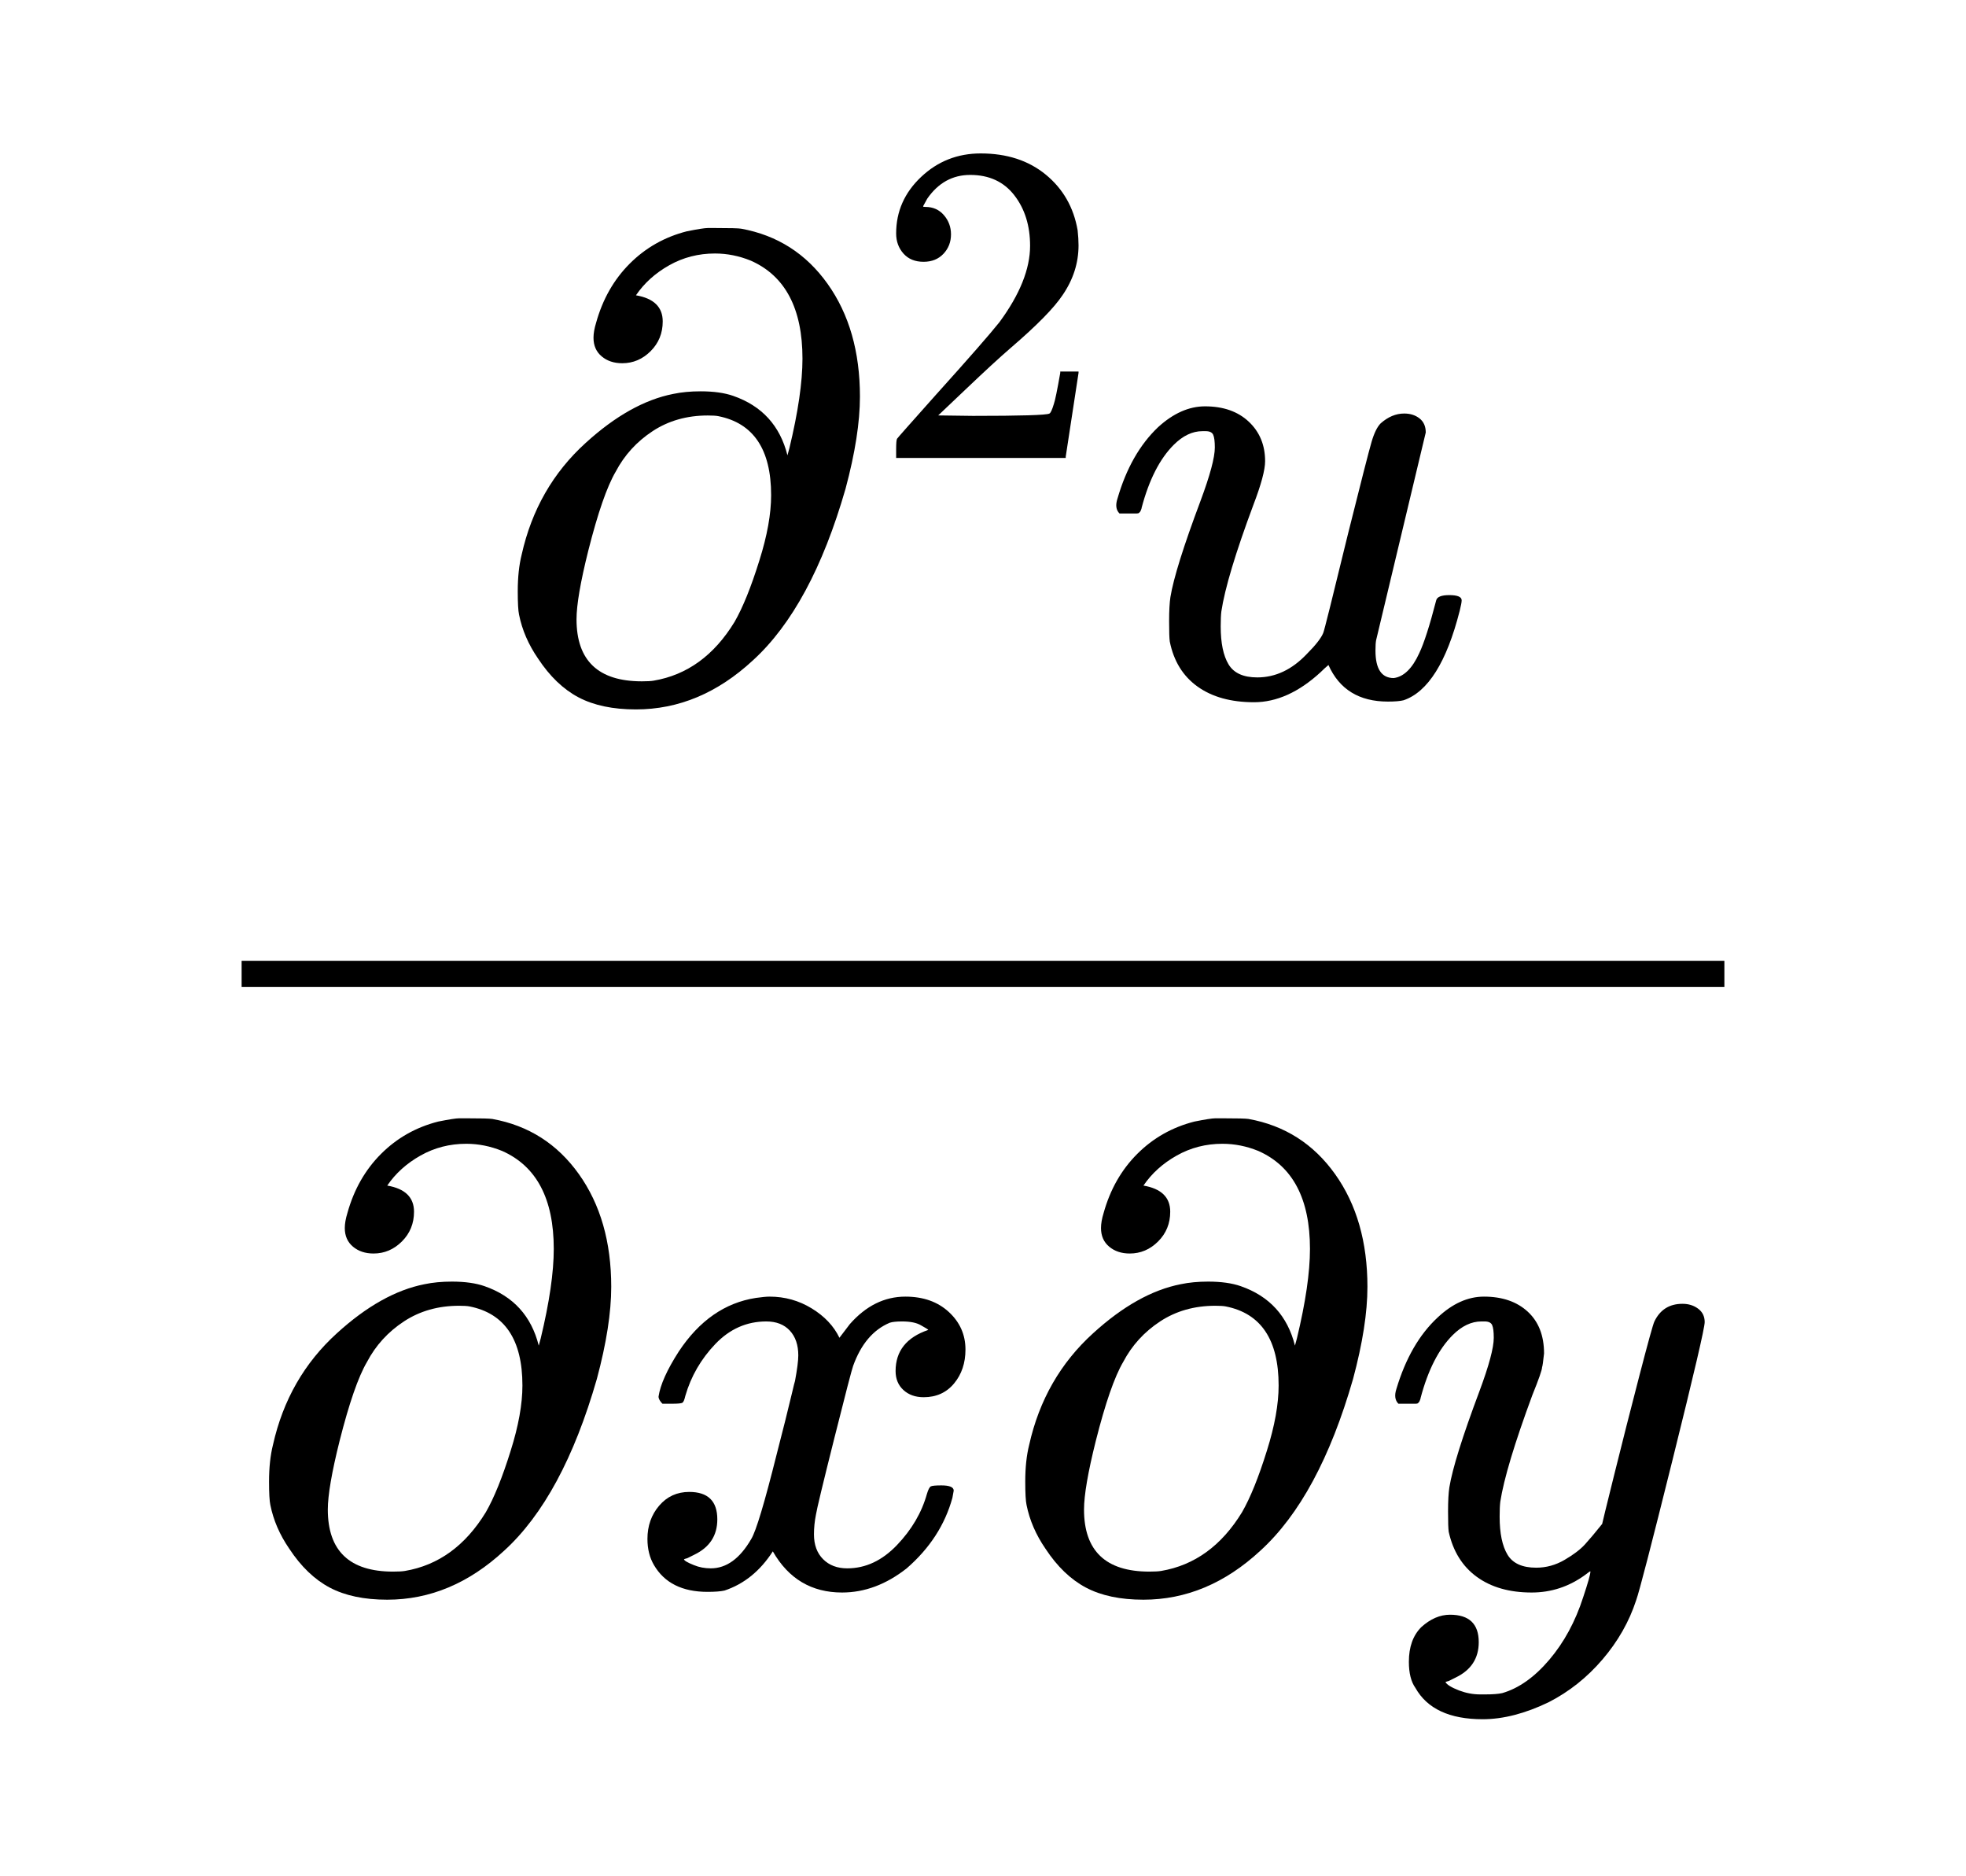
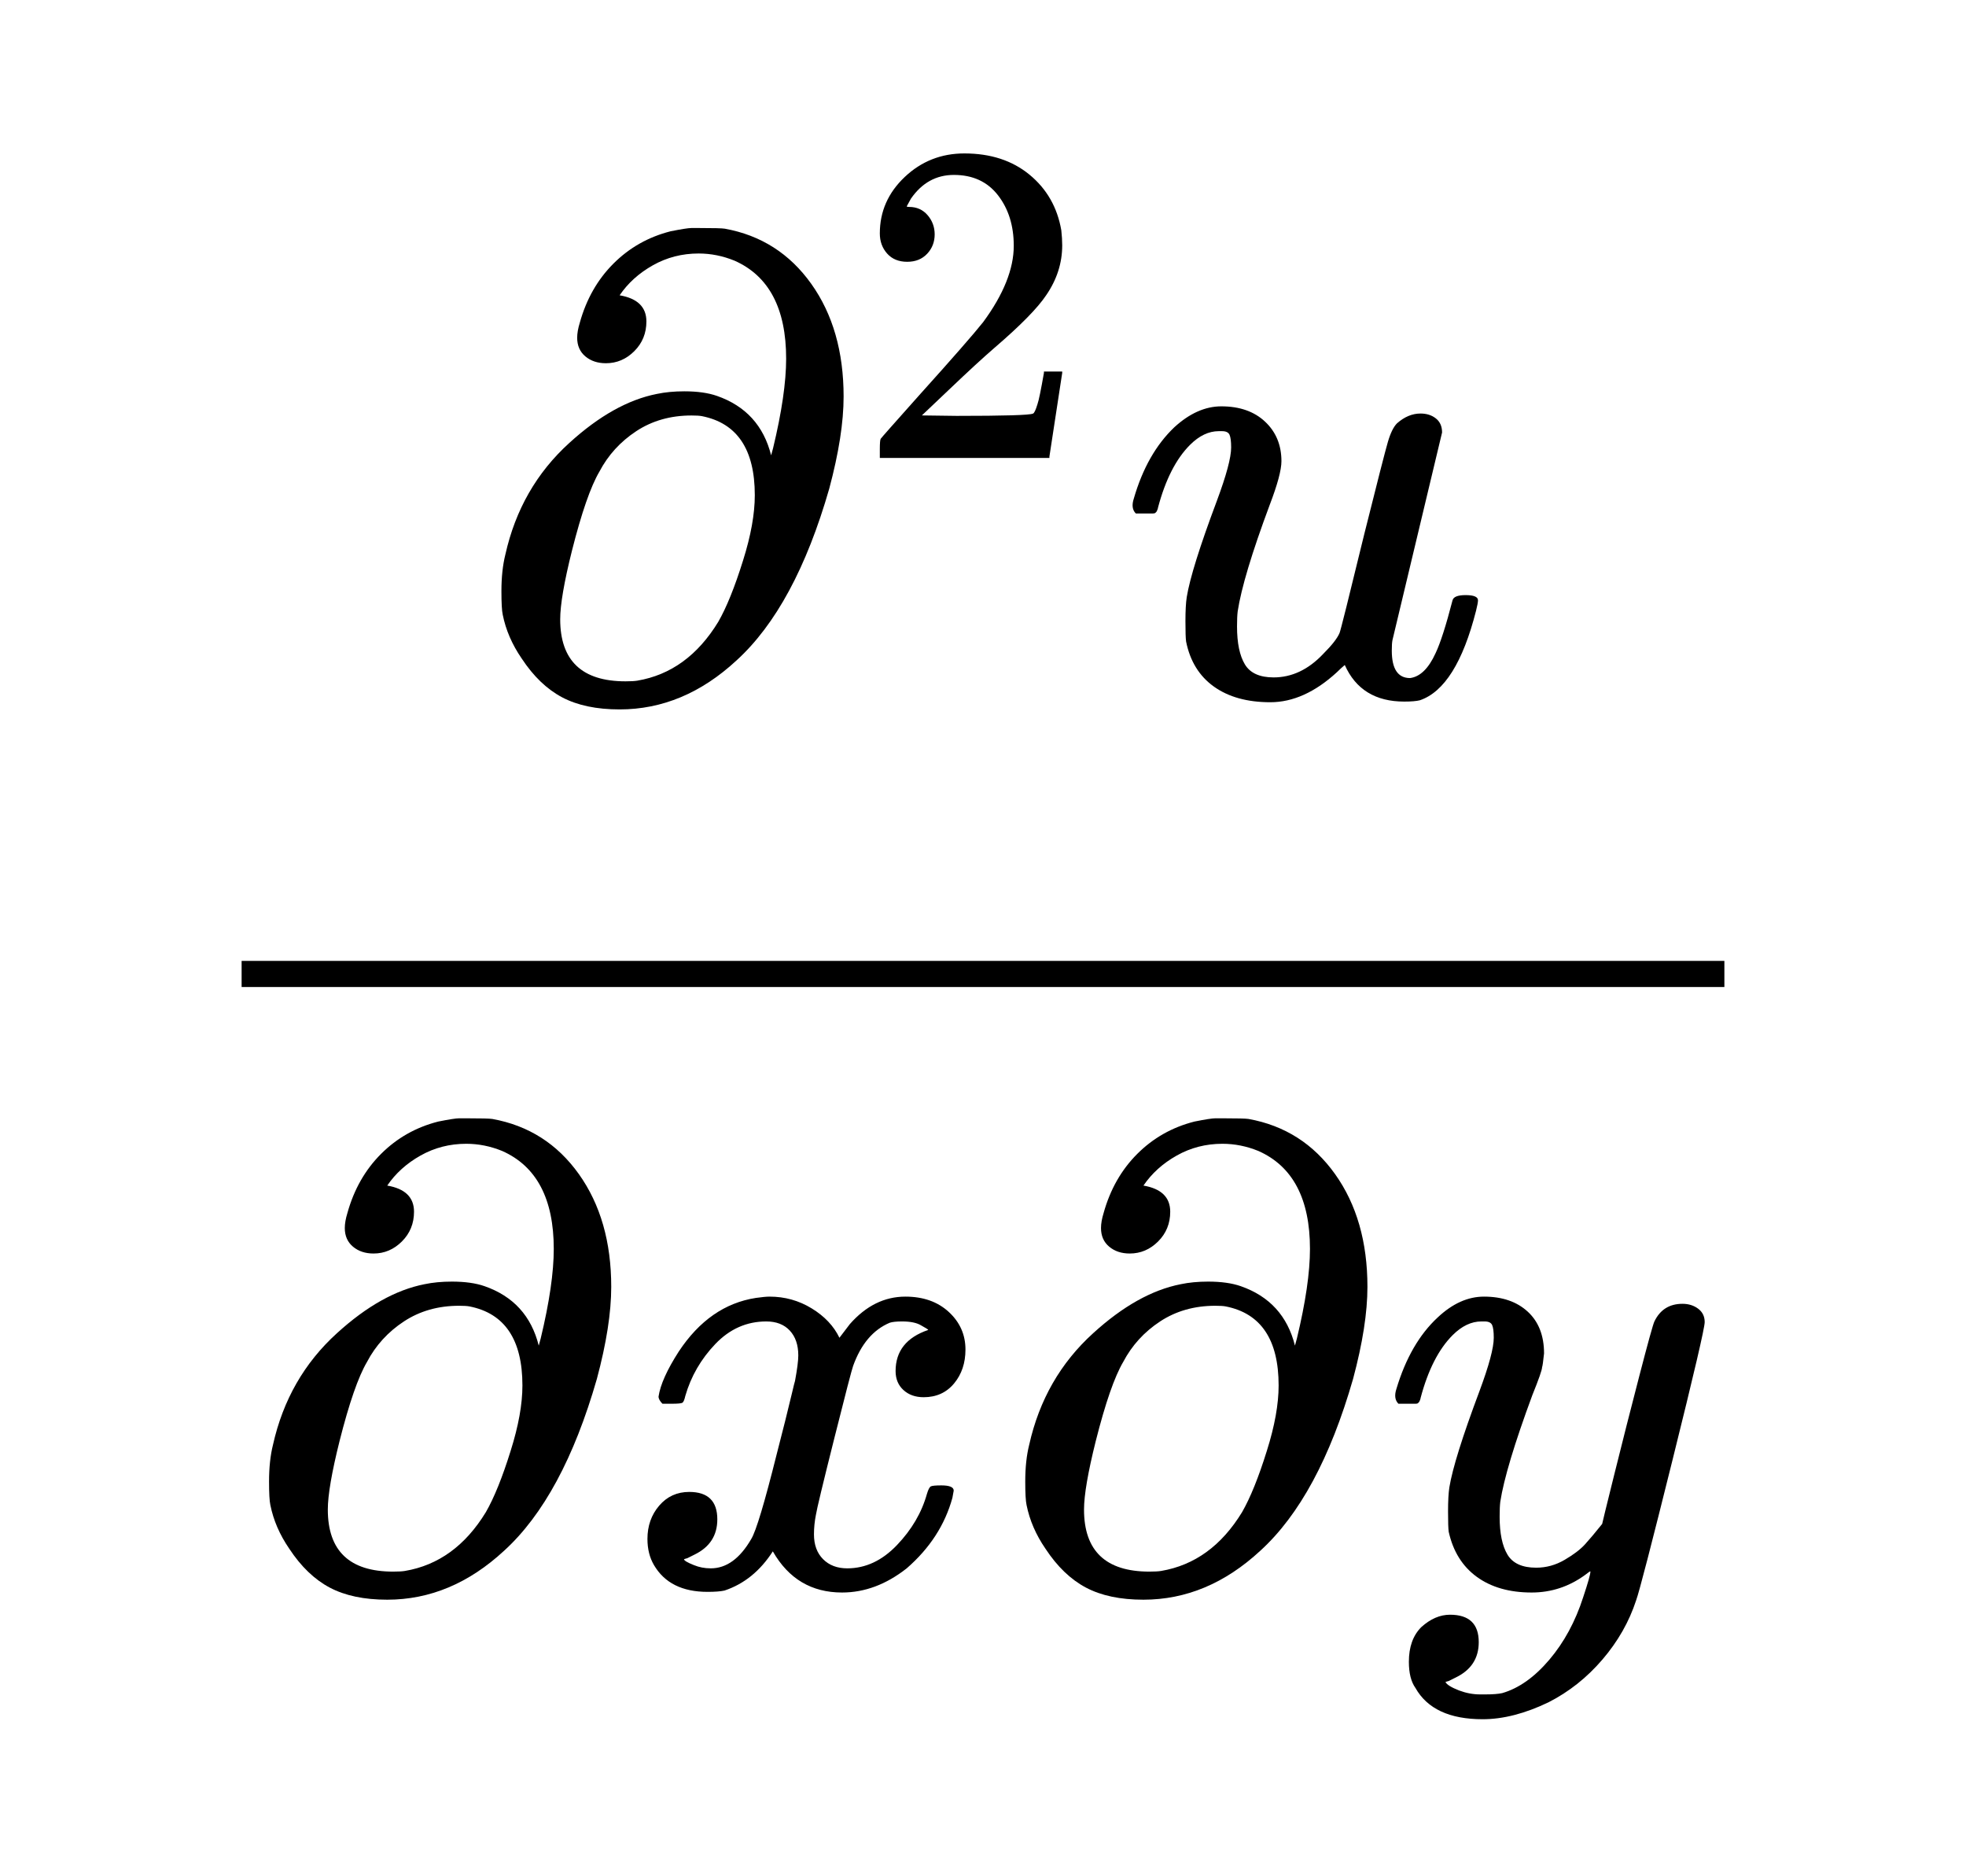
<svg xmlns="http://www.w3.org/2000/svg" viewBox="0 0 120.424 114.862" width="120.424" height="114.862">
-   <path d="M38.114 22.244 Q37.354 22.244 36.854 21.824 Q36.354 21.404 36.354 20.684 Q36.354 20.284 36.514 19.764 Q37.114 17.604 38.574 16.144 Q40.034 14.684 42.074 14.164 Q43.074 13.964 43.354 13.964 L43.834 13.964 Q45.154 13.964 45.394 14.004 Q48.714 14.604 50.694 17.384 Q52.674 20.164 52.674 24.284 Q52.674 26.644 51.794 29.924 Q49.714 37.164 46.114 40.444 Q42.874 43.444 38.954 43.444 Q36.834 43.444 35.434 42.704 Q34.034 41.964 32.954 40.324 Q32.074 39.044 31.794 37.644 Q31.714 37.284 31.714 36.204 Q31.714 34.924 31.954 33.964 Q32.874 29.844 35.874 27.124 Q38.594 24.644 41.234 24.124 Q41.994 23.964 42.914 23.964 Q44.114 23.964 44.914 24.244 Q47.554 25.164 48.234 27.884 L48.354 27.444 Q49.154 24.124 49.154 21.964 Q49.154 17.364 45.994 15.964 Q44.914 15.524 43.794 15.524 Q42.274 15.524 40.994 16.244 Q39.714 16.964 38.954 18.084 Q40.594 18.364 40.594 19.684 Q40.594 20.764 39.854 21.504 Q39.114 22.244 38.114 22.244 L38.114 22.244 Z M47.234 30.324 Q47.234 26.124 43.994 25.484 Q43.794 25.444 43.354 25.444 Q41.434 25.444 39.974 26.404 Q38.514 27.364 37.714 28.884 Q36.914 30.244 36.034 33.724 Q35.314 36.604 35.314 37.924 Q35.314 41.724 39.314 41.724 Q39.794 41.724 40.034 41.684 Q43.114 41.164 44.994 38.084 Q45.754 36.764 46.514 34.324 Q47.234 32.044 47.234 30.324 L47.234 30.324 Z" fill="rgba(0,0,0,1)" fill-rule="evenodd" stroke="none" />
-   <path d="M56.572 16.032 Q55.788 16.032 55.34 15.528 Q54.892 15.024 54.892 14.296 Q54.892 12.28 56.418 10.838 Q57.944 9.396 60.072 9.396 Q62.48 9.396 64.062 10.698 Q65.644 12 66.008 14.1 Q66.064 14.604 66.064 15.024 Q66.064 16.648 65.084 18.076 Q64.3 19.252 61.92 21.296 Q60.912 22.164 59.12 23.872 L57.468 25.44 L59.596 25.468 Q63.992 25.468 64.272 25.328 Q64.384 25.3 64.552 24.74 Q64.664 24.432 64.944 22.836 L64.944 22.752 L66.064 22.752 L66.064 22.836 L65.28 27.96 L65.28 28.044 L54.892 28.044 L54.892 27.512 Q54.892 26.952 54.948 26.868 Q54.976 26.812 57.3 24.208 Q60.352 20.82 61.22 19.728 Q63.096 17.18 63.096 15.052 Q63.096 13.204 62.13 11.958 Q61.164 10.712 59.428 10.712 Q57.804 10.712 56.796 12.168 Q56.74 12.28 56.628 12.476 Q56.544 12.616 56.544 12.644 Q56.544 12.672 56.684 12.672 Q57.384 12.672 57.818 13.176 Q58.252 13.68 58.252 14.352 Q58.252 15.052 57.79 15.542 Q57.328 16.032 56.572 16.032 L56.572 16.032 Z" fill="rgba(0,0,0,1)" fill-rule="evenodd" stroke="none" />
-   <path d="M85.012 42.964 Q82.372 42.964 81.372 40.724 Q81.132 40.924 80.892 41.164 Q78.892 43.004 76.812 43.004 Q74.692 43.004 73.352 42.044 Q72.012 41.084 71.652 39.284 Q71.612 39.004 71.612 38.044 Q71.612 37.084 71.692 36.564 Q71.972 34.844 73.532 30.684 Q74.412 28.324 74.412 27.404 Q74.412 26.844 74.312 26.624 Q74.212 26.404 73.852 26.404 L73.652 26.404 Q72.732 26.404 71.892 27.244 Q70.612 28.524 69.932 31.084 Q69.932 31.124 69.892 31.224 Q69.852 31.324 69.832 31.344 Q69.812 31.364 69.772 31.404 Q69.732 31.444 69.632 31.444 Q69.532 31.444 69.452 31.444 Q69.372 31.444 69.132 31.444 L68.572 31.444 Q68.252 31.124 68.452 30.524 Q69.252 27.764 70.932 26.164 Q72.332 24.884 73.812 24.884 Q75.492 24.884 76.492 25.824 Q77.492 26.764 77.492 28.244 Q77.492 29.044 76.772 30.924 Q75.132 35.324 74.812 37.444 Q74.772 37.764 74.772 38.364 Q74.772 39.884 75.252 40.684 Q75.732 41.484 77.012 41.484 Q78.692 41.484 80.052 40.044 Q80.852 39.244 81.052 38.764 Q81.132 38.604 82.572 32.684 Q83.772 27.884 84.012 27.064 Q84.252 26.244 84.572 25.924 Q85.252 25.324 86.012 25.324 Q86.572 25.324 86.952 25.624 Q87.332 25.924 87.332 26.484 L84.292 39.204 Q84.252 39.404 84.252 39.844 Q84.252 41.524 85.372 41.524 Q86.292 41.404 86.932 40.004 Q87.372 39.084 87.972 36.764 Q88.052 36.444 88.772 36.444 Q89.532 36.444 89.532 36.764 Q89.532 36.924 89.412 37.404 Q88.212 42.124 85.972 42.884 Q85.652 42.964 85.012 42.964 L85.012 42.964 Z" fill="rgba(0,0,0,1)" fill-rule="evenodd" stroke="none" />
+   <path d="M37.114 22.244 Q36.354 22.244 35.854 21.824 Q35.354 21.404 35.354 20.684 Q35.354 20.284 35.514 19.764 Q36.114 17.604 37.574 16.144 Q39.034 14.684 41.074 14.164 Q42.074 13.964 42.354 13.964 L42.834 13.964 Q44.154 13.964 44.394 14.004 Q47.714 14.604 49.694 17.384 Q51.674 20.164 51.674 24.284 Q51.674 26.644 50.794 29.924 Q48.714 37.164 45.114 40.444 Q41.874 43.444 37.954 43.444 Q35.834 43.444 34.434 42.704 Q33.034 41.964 31.954 40.324 Q31.074 39.044 30.794 37.644 Q30.714 37.284 30.714 36.204 Q30.714 34.924 30.954 33.964 Q31.874 29.844 34.874 27.124 Q37.594 24.644 40.234 24.124 Q40.994 23.964 41.914 23.964 Q43.114 23.964 43.914 24.244 Q46.554 25.164 47.234 27.884 L47.354 27.444 Q48.154 24.124 48.154 21.964 Q48.154 17.364 44.994 15.964 Q43.914 15.524 42.794 15.524 Q41.274 15.524 39.994 16.244 Q38.714 16.964 37.954 18.084 Q39.594 18.364 39.594 19.684 Q39.594 20.764 38.854 21.504 Q38.114 22.244 37.114 22.244 L37.114 22.244 Z M46.234 30.324 Q46.234 26.124 42.994 25.484 Q42.794 25.444 42.354 25.444 Q40.434 25.444 38.974 26.404 Q37.514 27.364 36.714 28.884 Q35.914 30.244 35.034 33.724 Q34.314 36.604 34.314 37.924 Q34.314 41.724 38.314 41.724 Q38.794 41.724 39.034 41.684 Q42.114 41.164 43.994 38.084 Q44.754 36.764 45.514 34.324 Q46.234 32.044 46.234 30.324 L46.234 30.324 Z" fill="rgba(0,0,0,1)" fill-rule="evenodd" stroke="none" />
+   <path d="M55.572 16.032 Q54.788 16.032 54.34 15.528 Q53.892 15.024 53.892 14.296 Q53.892 12.28 55.418 10.838 Q56.944 9.396 59.072 9.396 Q61.48 9.396 63.062 10.698 Q64.644 12 65.008 14.1 Q65.064 14.604 65.064 15.024 Q65.064 16.648 64.084 18.076 Q63.3 19.252 60.92 21.296 Q59.912 22.164 58.12 23.872 L56.468 25.44 L58.596 25.468 Q62.992 25.468 63.272 25.328 Q63.384 25.3 63.552 24.74 Q63.664 24.432 63.944 22.836 L63.944 22.752 L65.064 22.752 L65.064 22.836 L64.28 27.96 L64.28 28.044 L53.892 28.044 L53.892 27.512 Q53.892 26.952 53.948 26.868 Q53.976 26.812 56.3 24.208 Q59.352 20.82 60.22 19.728 Q62.096 17.18 62.096 15.052 Q62.096 13.204 61.13 11.958 Q60.164 10.712 58.428 10.712 Q56.804 10.712 55.796 12.168 Q55.74 12.28 55.628 12.476 Q55.544 12.616 55.544 12.644 Q55.544 12.672 55.684 12.672 Q56.384 12.672 56.818 13.176 Q57.252 13.68 57.252 14.352 Q57.252 15.052 56.79 15.542 Q56.328 16.032 55.572 16.032 L55.572 16.032 Z" fill="rgba(0,0,0,1)" fill-rule="evenodd" stroke="none" />
+   <path d="M86.012 42.964 Q83.372 42.964 82.372 40.724 Q82.132 40.924 81.892 41.164 Q79.892 43.004 77.812 43.004 Q75.692 43.004 74.352 42.044 Q73.012 41.084 72.652 39.284 Q72.612 39.004 72.612 38.044 Q72.612 37.084 72.692 36.564 Q72.972 34.844 74.532 30.684 Q75.412 28.324 75.412 27.404 Q75.412 26.844 75.312 26.624 Q75.212 26.404 74.852 26.404 L74.652 26.404 Q73.732 26.404 72.892 27.244 Q71.612 28.524 70.932 31.084 Q70.932 31.124 70.892 31.224 Q70.852 31.324 70.832 31.344 Q70.812 31.364 70.772 31.404 Q70.732 31.444 70.632 31.444 Q70.532 31.444 70.452 31.444 Q70.372 31.444 70.132 31.444 L69.572 31.444 Q69.252 31.124 69.452 30.524 Q70.252 27.764 71.932 26.164 Q73.332 24.884 74.812 24.884 Q76.492 24.884 77.492 25.824 Q78.492 26.764 78.492 28.244 Q78.492 29.044 77.772 30.924 Q76.132 35.324 75.812 37.444 Q75.772 37.764 75.772 38.364 Q75.772 39.884 76.252 40.684 Q76.732 41.484 78.012 41.484 Q79.692 41.484 81.052 40.044 Q81.852 39.244 82.052 38.764 Q82.132 38.604 83.572 32.684 Q84.772 27.884 85.012 27.064 Q85.252 26.244 85.572 25.924 Q86.252 25.324 87.012 25.324 Q87.572 25.324 87.952 25.624 Q88.332 25.924 88.332 26.484 L85.292 39.204 Q85.252 39.404 85.252 39.844 Q85.252 41.524 86.372 41.524 Q87.292 41.404 87.932 40.004 Q88.372 39.084 88.972 36.764 Q89.052 36.444 89.772 36.444 Q90.532 36.444 90.532 36.764 Q90.532 36.924 90.412 37.404 Q89.212 42.124 86.972 42.884 Q86.652 42.964 86.012 42.964 L86.012 42.964 Z" fill="rgba(0,0,0,1)" fill-rule="evenodd" stroke="none" />
  <path d="M22.88 76.764 Q22.12 76.764 21.62 76.344 Q21.12 75.924 21.12 75.204 Q21.12 74.804 21.28 74.284 Q21.88 72.124 23.34 70.664 Q24.8 69.204 26.84 68.684 Q27.84 68.484 28.12 68.484 L28.6 68.484 Q29.92 68.484 30.16 68.524 Q33.48 69.124 35.46 71.904 Q37.44 74.684 37.44 78.804 Q37.44 81.164 36.56 84.444 Q34.48 91.684 30.88 94.964 Q27.64 97.964 23.72 97.964 Q21.6 97.964 20.2 97.224 Q18.8 96.484 17.72 94.844 Q16.84 93.564 16.56 92.164 Q16.48 91.804 16.48 90.724 Q16.48 89.444 16.72 88.484 Q17.64 84.364 20.64 81.644 Q23.36 79.164 26 78.644 Q26.76 78.484 27.68 78.484 Q28.88 78.484 29.68 78.764 Q32.32 79.684 33 82.404 L33.12 81.964 Q33.92 78.644 33.92 76.484 Q33.92 71.884 30.76 70.484 Q29.68 70.044 28.56 70.044 Q27.04 70.044 25.76 70.764 Q24.48 71.484 23.72 72.604 Q25.36 72.884 25.36 74.204 Q25.36 75.284 24.62 76.024 Q23.88 76.764 22.88 76.764 L22.88 76.764 Z M32 84.844 Q32 80.644 28.76 80.004 Q28.56 79.964 28.12 79.964 Q26.2 79.964 24.74 80.924 Q23.28 81.884 22.48 83.404 Q21.68 84.764 20.8 88.244 Q20.08 91.124 20.08 92.444 Q20.08 96.244 24.08 96.244 Q24.56 96.244 24.8 96.204 Q27.88 95.684 29.76 92.604 Q30.52 91.284 31.28 88.844 Q32 86.564 32 84.844 L32 84.844 Z" fill="rgba(0,0,0,1)" fill-rule="evenodd" stroke="none" />
  <path d="M40.578 85.964 Q40.338 85.724 40.338 85.524 Q40.498 84.444 41.578 82.764 Q43.458 79.924 46.298 79.484 Q46.858 79.404 47.138 79.404 Q48.538 79.404 49.718 80.124 Q50.898 80.844 51.418 81.924 Q51.938 81.244 52.058 81.084 Q53.538 79.404 55.458 79.404 Q57.098 79.404 58.118 80.344 Q59.138 81.284 59.138 82.644 Q59.138 83.884 58.438 84.724 Q57.738 85.564 56.578 85.564 Q55.818 85.564 55.338 85.124 Q54.858 84.684 54.858 83.964 Q54.858 82.124 56.858 81.444 Q56.858 81.404 56.418 81.164 Q56.018 80.924 55.258 80.924 Q54.738 80.924 54.498 81.004 Q52.978 81.644 52.258 83.644 Q52.138 83.964 51.098 88.104 Q50.058 92.244 49.978 92.764 Q49.858 93.364 49.858 93.964 Q49.858 94.924 50.418 95.484 Q50.978 96.044 51.898 96.044 Q53.578 96.044 54.938 94.624 Q56.298 93.204 56.778 91.484 Q56.898 91.084 57.018 91.024 Q57.138 90.964 57.658 90.964 Q58.418 90.964 58.418 91.284 Q58.418 91.324 58.338 91.724 Q57.658 94.204 55.538 96.044 Q53.658 97.524 51.578 97.524 Q48.778 97.524 47.338 95.004 Q46.178 96.804 44.378 97.404 Q44.018 97.484 43.338 97.484 Q41.018 97.484 40.058 95.844 Q39.658 95.164 39.658 94.244 Q39.658 93.044 40.378 92.204 Q41.098 91.364 42.218 91.364 Q43.938 91.364 43.938 93.044 Q43.938 94.524 42.538 95.204 Q42.458 95.244 42.338 95.304 Q42.218 95.364 42.138 95.404 Q42.058 95.444 42.018 95.444 L41.898 95.484 Q41.898 95.604 42.498 95.844 Q42.978 96.044 43.538 96.044 Q44.978 96.044 46.018 94.244 Q46.458 93.524 47.578 89.044 Q47.818 88.124 48.098 87.004 Q48.378 85.884 48.518 85.284 Q48.658 84.684 48.698 84.564 Q48.898 83.484 48.898 83.004 Q48.898 82.044 48.378 81.484 Q47.858 80.924 46.938 80.924 Q45.138 80.924 43.818 82.304 Q42.498 83.684 41.978 85.484 Q41.898 85.844 41.798 85.904 Q41.698 85.964 41.138 85.964 L40.578 85.964 L40.578 85.964 Z" fill="rgba(0,0,0,1)" fill-rule="evenodd" stroke="none" />
  <path d="M69.2 76.764 Q68.44 76.764 67.94 76.344 Q67.44 75.924 67.44 75.204 Q67.44 74.804 67.6 74.284 Q68.2 72.124 69.66 70.664 Q71.12 69.204 73.16 68.684 Q74.16 68.484 74.44 68.484 L74.92 68.484 Q76.24 68.484 76.48 68.524 Q79.8 69.124 81.78 71.904 Q83.76 74.684 83.76 78.804 Q83.76 81.164 82.88 84.444 Q80.8 91.684 77.2 94.964 Q73.96 97.964 70.04 97.964 Q67.92 97.964 66.52 97.224 Q65.12 96.484 64.04 94.844 Q63.16 93.564 62.88 92.164 Q62.8 91.804 62.8 90.724 Q62.8 89.444 63.04 88.484 Q63.96 84.364 66.96 81.644 Q69.68 79.164 72.32 78.644 Q73.08 78.484 74 78.484 Q75.2 78.484 76 78.764 Q78.64 79.684 79.32 82.404 L79.44 81.964 Q80.24 78.644 80.24 76.484 Q80.24 71.884 77.08 70.484 Q76 70.044 74.88 70.044 Q73.36 70.044 72.08 70.764 Q70.8 71.484 70.04 72.604 Q71.68 72.884 71.68 74.204 Q71.68 75.284 70.94 76.024 Q70.2 76.764 69.2 76.764 L69.2 76.764 Z M78.32 84.844 Q78.32 80.644 75.08 80.004 Q74.88 79.964 74.44 79.964 Q72.52 79.964 71.06 80.924 Q69.6 81.884 68.8 83.404 Q68 84.764 67.12 88.244 Q66.4 91.124 66.4 92.444 Q66.4 96.244 70.4 96.244 Q70.88 96.244 71.12 96.204 Q74.2 95.684 76.08 92.604 Q76.84 91.284 77.6 88.844 Q78.32 86.564 78.32 84.844 L78.32 84.844 Z" fill="rgba(0,0,0,1)" fill-rule="evenodd" stroke="none" />
  <path d="M103.058 79.844 Q103.618 79.844 104.018 80.144 Q104.418 80.444 104.418 80.964 Q104.418 81.484 102.458 89.364 Q100.498 97.244 100.218 98.004 Q99.578 99.964 98.158 101.624 Q96.738 103.284 94.858 104.244 Q92.698 105.284 90.818 105.284 Q87.778 105.284 86.698 103.364 Q86.298 102.804 86.298 101.764 Q86.298 100.404 87.058 99.644 Q87.898 98.884 88.818 98.884 Q90.578 98.884 90.578 100.564 Q90.578 102.044 89.178 102.724 Q89.098 102.764 88.978 102.824 Q88.858 102.884 88.778 102.924 Q88.698 102.964 88.658 102.964 L88.538 103.004 Q88.658 103.244 89.378 103.524 Q90.018 103.764 90.658 103.764 L90.978 103.764 Q91.658 103.764 92.018 103.684 Q93.538 103.244 94.898 101.644 Q96.258 100.044 96.978 97.804 Q97.418 96.484 97.418 96.244 Q97.418 96.204 97.338 96.264 Q97.258 96.324 97.098 96.444 Q95.618 97.524 93.818 97.524 Q91.778 97.524 90.458 96.564 Q89.138 95.604 88.738 93.804 Q88.698 93.524 88.698 92.564 Q88.698 91.604 88.778 91.084 Q89.058 89.364 90.618 85.204 Q91.498 82.844 91.498 81.924 Q91.498 81.364 91.398 81.144 Q91.298 80.924 90.938 80.924 L90.738 80.924 Q89.818 80.924 88.978 81.764 Q87.698 83.044 87.018 85.604 Q87.018 85.644 86.978 85.744 Q86.938 85.844 86.918 85.864 Q86.898 85.884 86.858 85.924 Q86.818 85.964 86.718 85.964 Q86.618 85.964 86.538 85.964 Q86.458 85.964 86.218 85.964 L85.658 85.964 Q85.338 85.644 85.538 85.044 Q86.378 82.244 88.058 80.684 Q89.418 79.404 90.898 79.404 Q92.578 79.404 93.578 80.324 Q94.578 81.244 94.578 82.884 Q94.498 83.644 94.458 83.724 Q94.458 83.964 93.858 85.444 Q92.218 89.884 91.898 91.964 Q91.858 92.284 91.858 92.884 Q91.858 94.404 92.338 95.204 Q92.818 96.004 94.098 96.004 Q95.018 96.004 95.838 95.524 Q96.658 95.044 97.078 94.584 Q97.498 94.124 98.138 93.324 Q98.138 93.284 98.878 90.304 Q99.618 87.324 100.418 84.244 Q101.218 81.164 101.338 80.924 Q101.858 79.844 103.058 79.844 L103.058 79.844 Z" fill="rgba(0,0,0,1)" fill-rule="evenodd" stroke="none" />
  <rect x="14.8" y="58.844" width="90.824" height="1.6" fill="rgba(0,0,0,1)" />
</svg>
